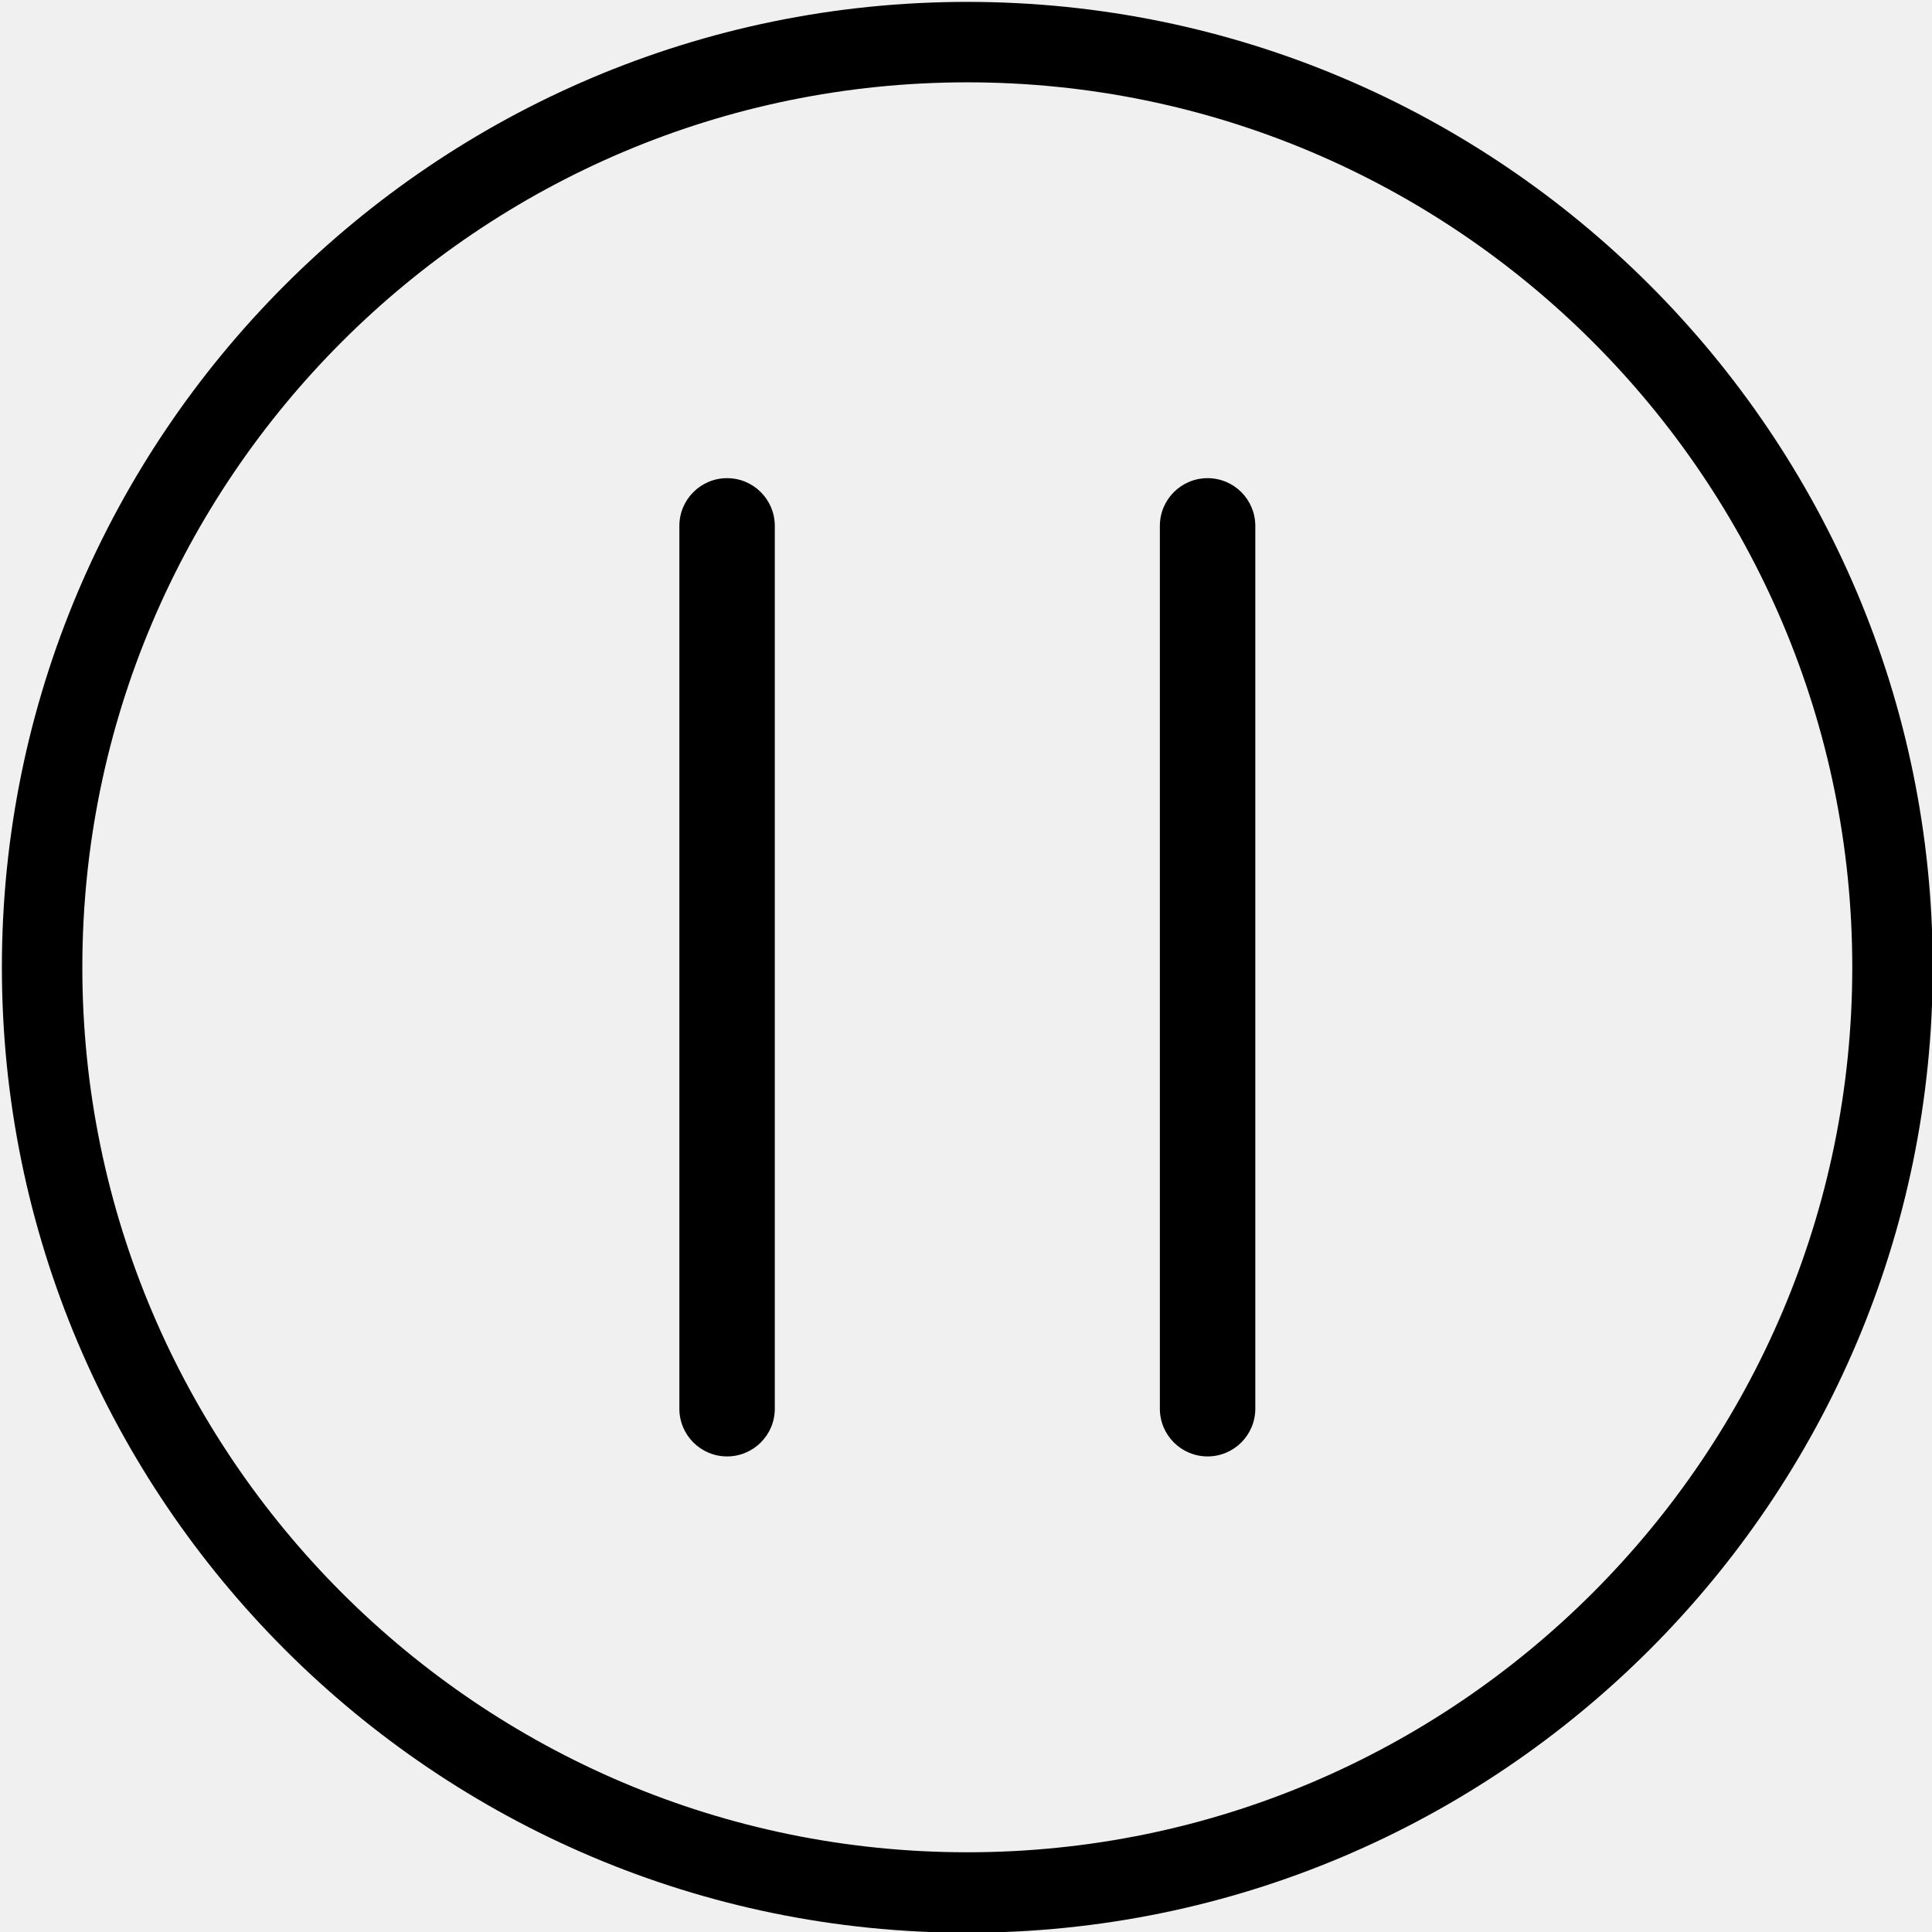
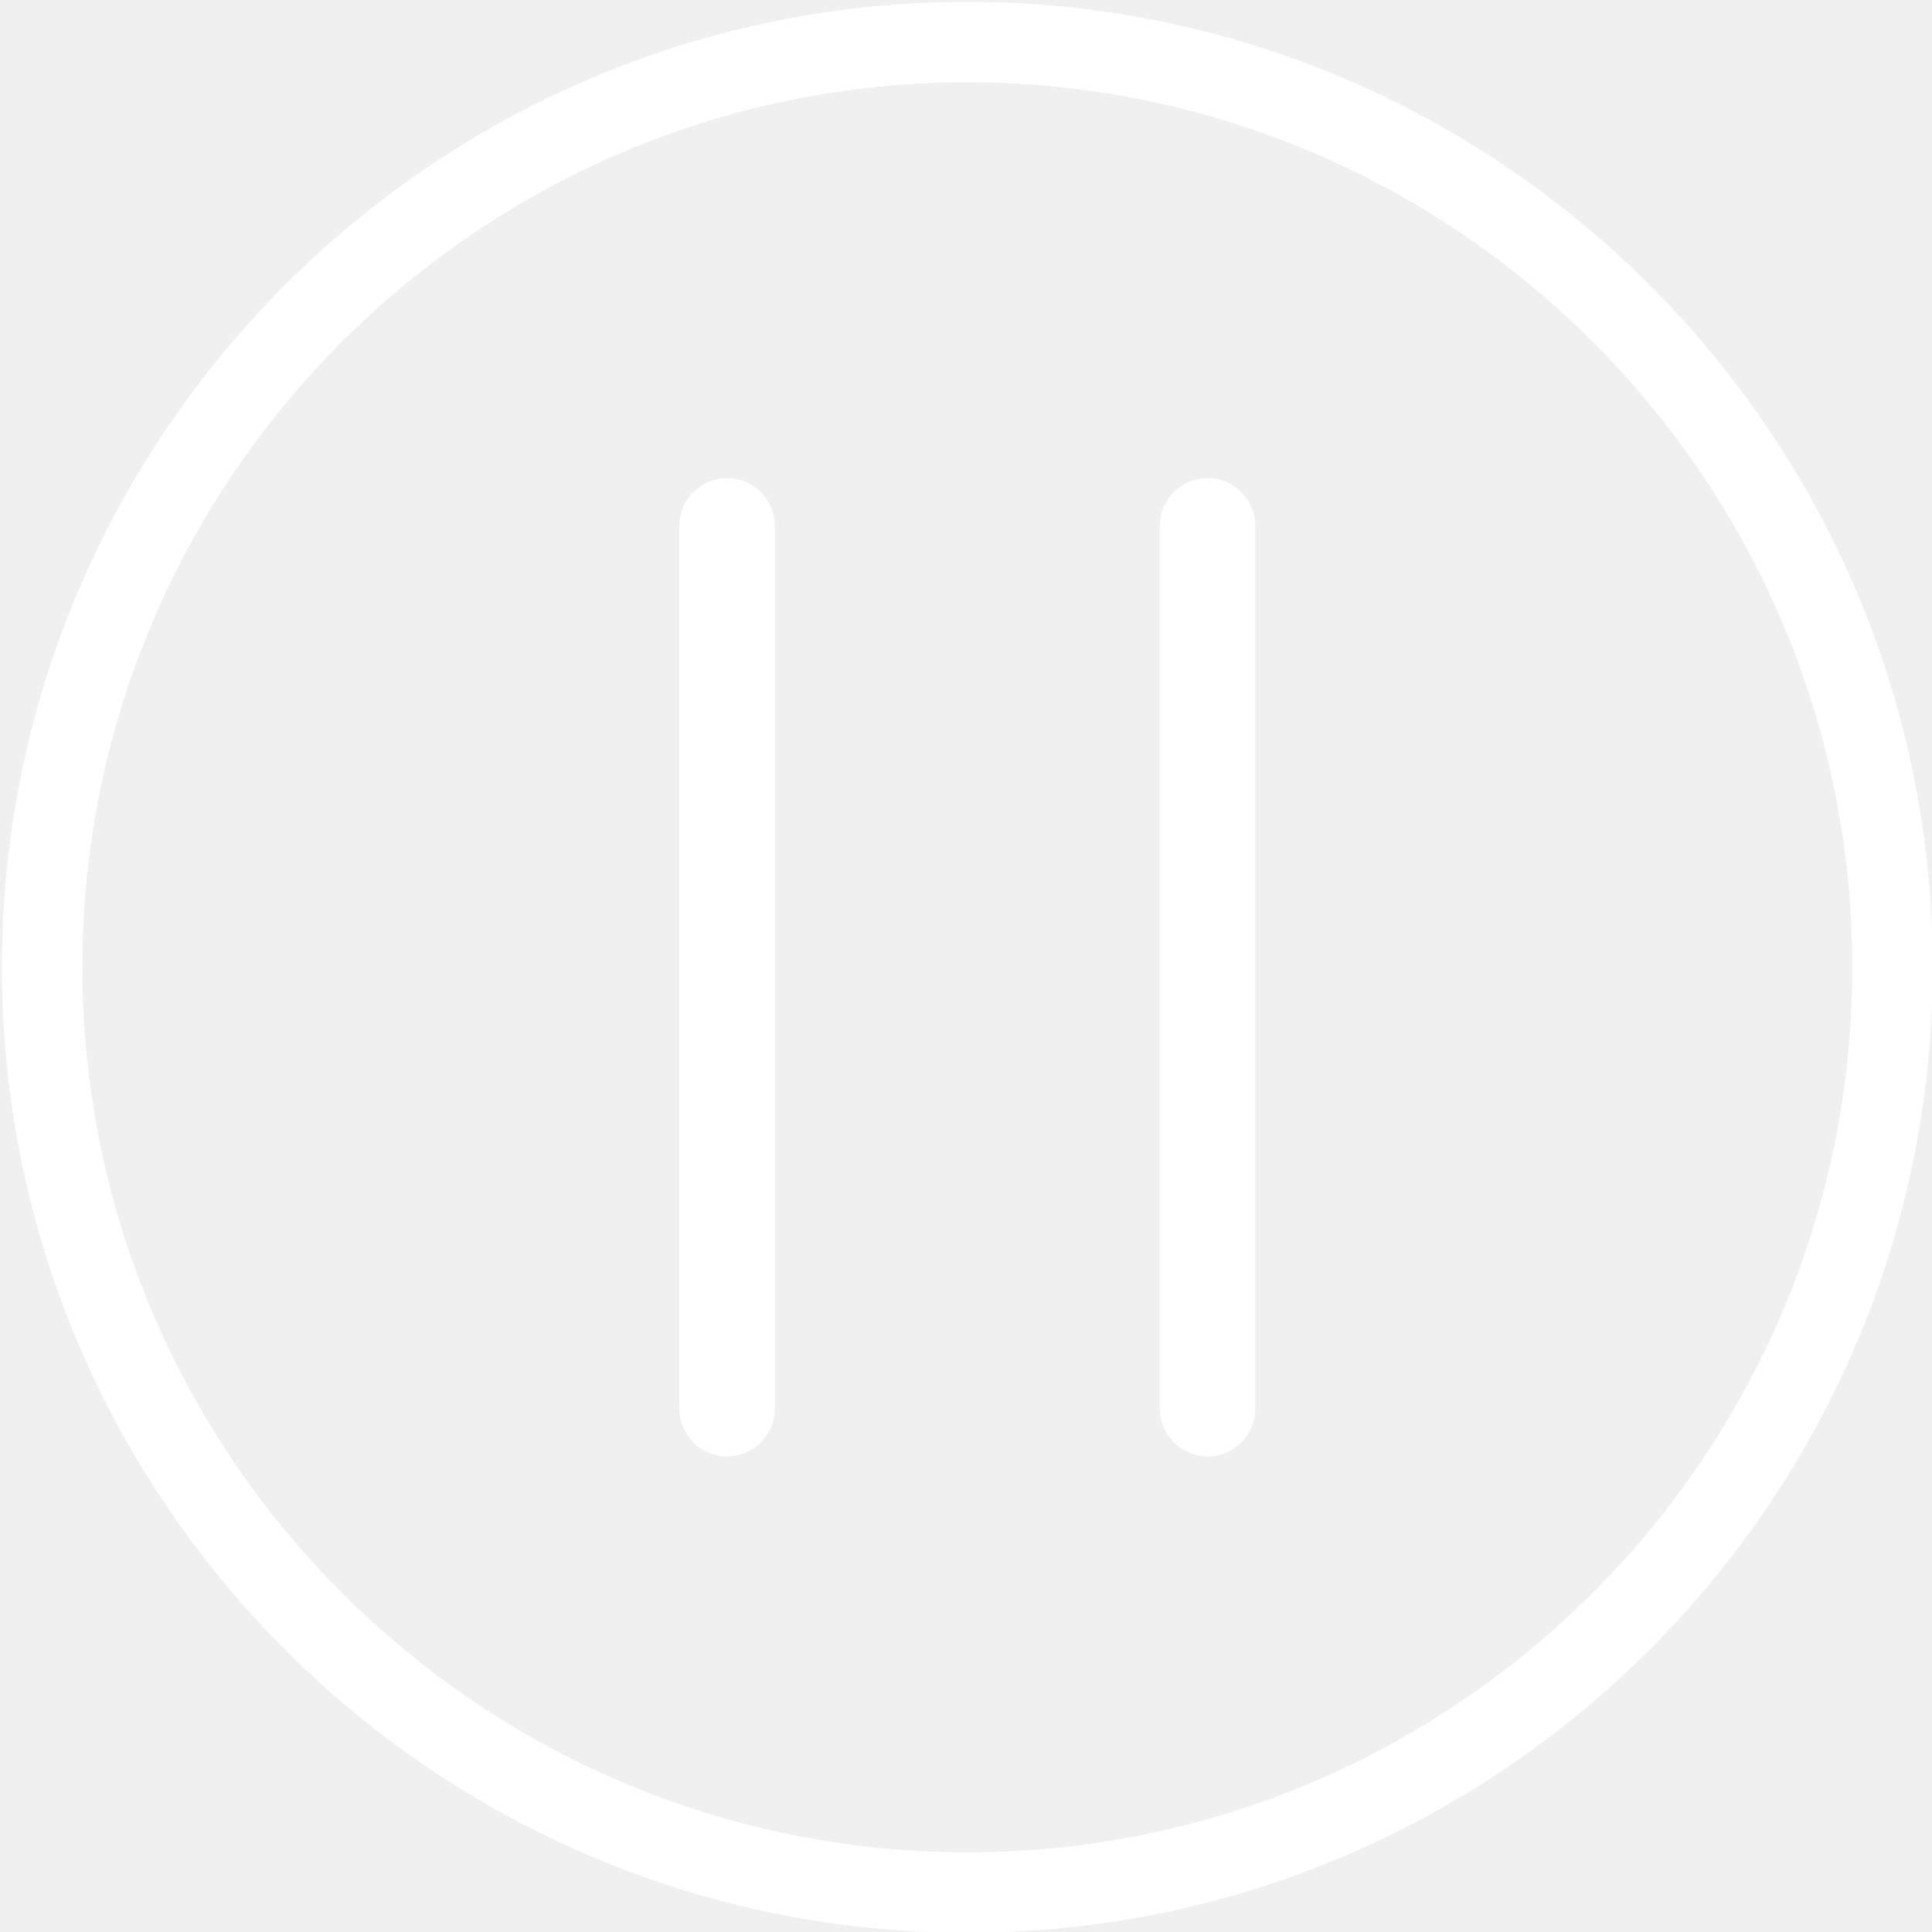
<svg xmlns="http://www.w3.org/2000/svg" width="295" height="295">
  <g class="layer">
-     <path d="m147.7,0.288c-81.288,0 -147.412,66.13 -147.412,147.412c0,81.281 66.124,147.412 147.412,147.412c81.288,0 147.411,-66.13 147.411,-147.412c0,-81.281 -66.124,-147.412 -147.411,-147.412zm0,282.539c-74.51,0 -135.128,-60.618 -135.128,-135.128c0,-74.51 60.618,-135.128 135.128,-135.128c74.51,0 135.127,60.618 135.127,135.128c0,74.51 -60.618,135.128 -135.127,135.128z" fill="black" id="svg_18" stroke-width="0.576" />
-     <rect fill="#000000" height="14.572" id="svg_17" rx="7.286" ry="7.286" stroke-dashoffset="0" stroke-linecap="round" stroke-linejoin="round" stroke-miterlimit="4" stroke-width="2.456" transform="matrix(0 1 1 0 2110.59 1644.46)" width="149.373" x="-1571.449" y="-2006.857" />
-     <rect fill="#000000" height="14.572" id="svg_16" rx="7.286" ry="7.286" stroke-dashoffset="0" stroke-linecap="round" stroke-linejoin="round" stroke-miterlimit="4" stroke-width="2.456" transform="matrix(0 1 1 0 2110.59 1644.46)" width="149.373" x="-1571.449" y="-1933.488" />
+     <path d="m147.7,0.288c-81.288,0 -147.412,66.13 -147.412,147.412c0,81.281 66.124,147.412 147.412,147.412c81.288,0 147.411,-66.13 147.411,-147.412c0,-81.281 -66.124,-147.412 -147.411,-147.412zm0,282.539c-74.51,0 -135.128,-60.618 -135.128,-135.128c0,-74.51 60.618,-135.128 135.128,-135.128c74.51,0 135.127,60.618 135.127,135.128c0,74.51 -60.618,135.128 -135.127,135.128z" fill="white" id="svg_18" stroke-width="0.576" />
+     <rect fill="#ffffff" height="14.572" id="svg_17" rx="7.286" ry="7.286" stroke-dashoffset="0" stroke-linecap="round" stroke-linejoin="round" stroke-miterlimit="4" stroke-width="2.456" transform="matrix(0 1 1 0 2110.59 1644.46)" width="149.373" x="-1571.449" y="-2006.857" />
+     <rect fill="#ffffff" height="14.572" id="svg_16" rx="7.286" ry="7.286" stroke-dashoffset="0" stroke-linecap="round" stroke-linejoin="round" stroke-miterlimit="4" stroke-width="2.456" transform="matrix(0 1 1 0 2110.59 1644.46)" width="149.373" x="-1571.449" y="-1933.488" />
  </g>
</svg>
